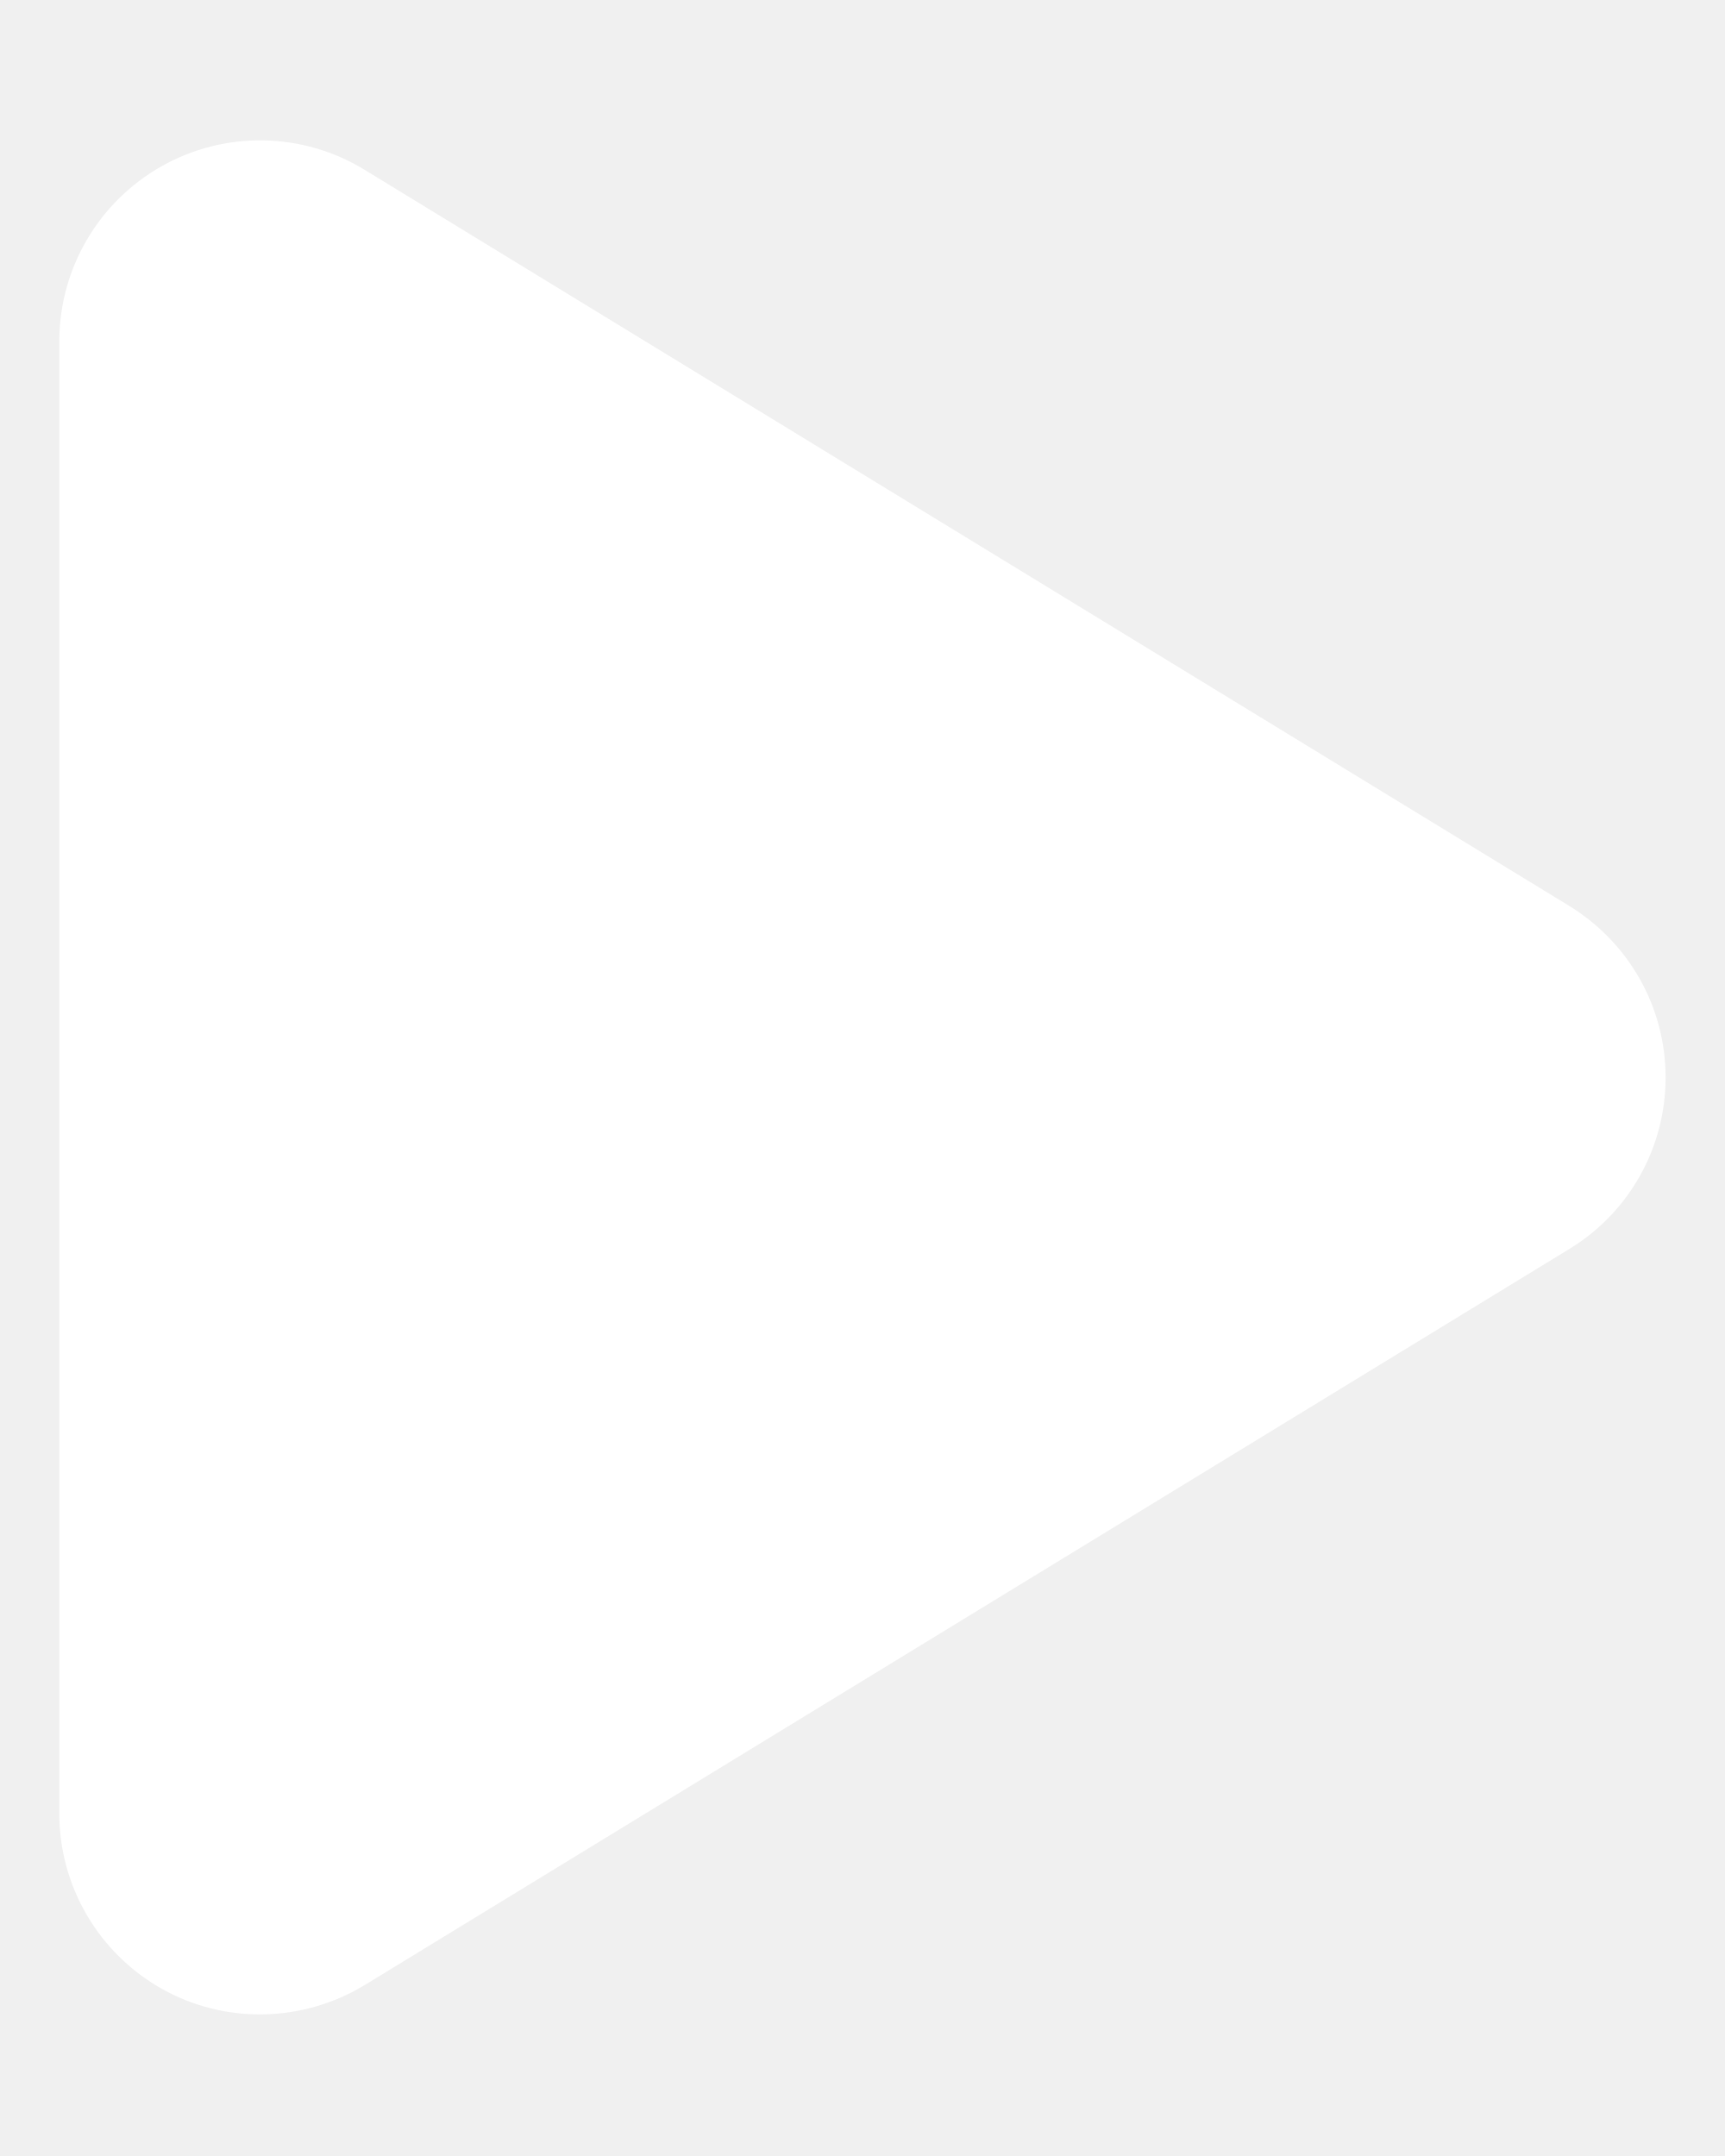
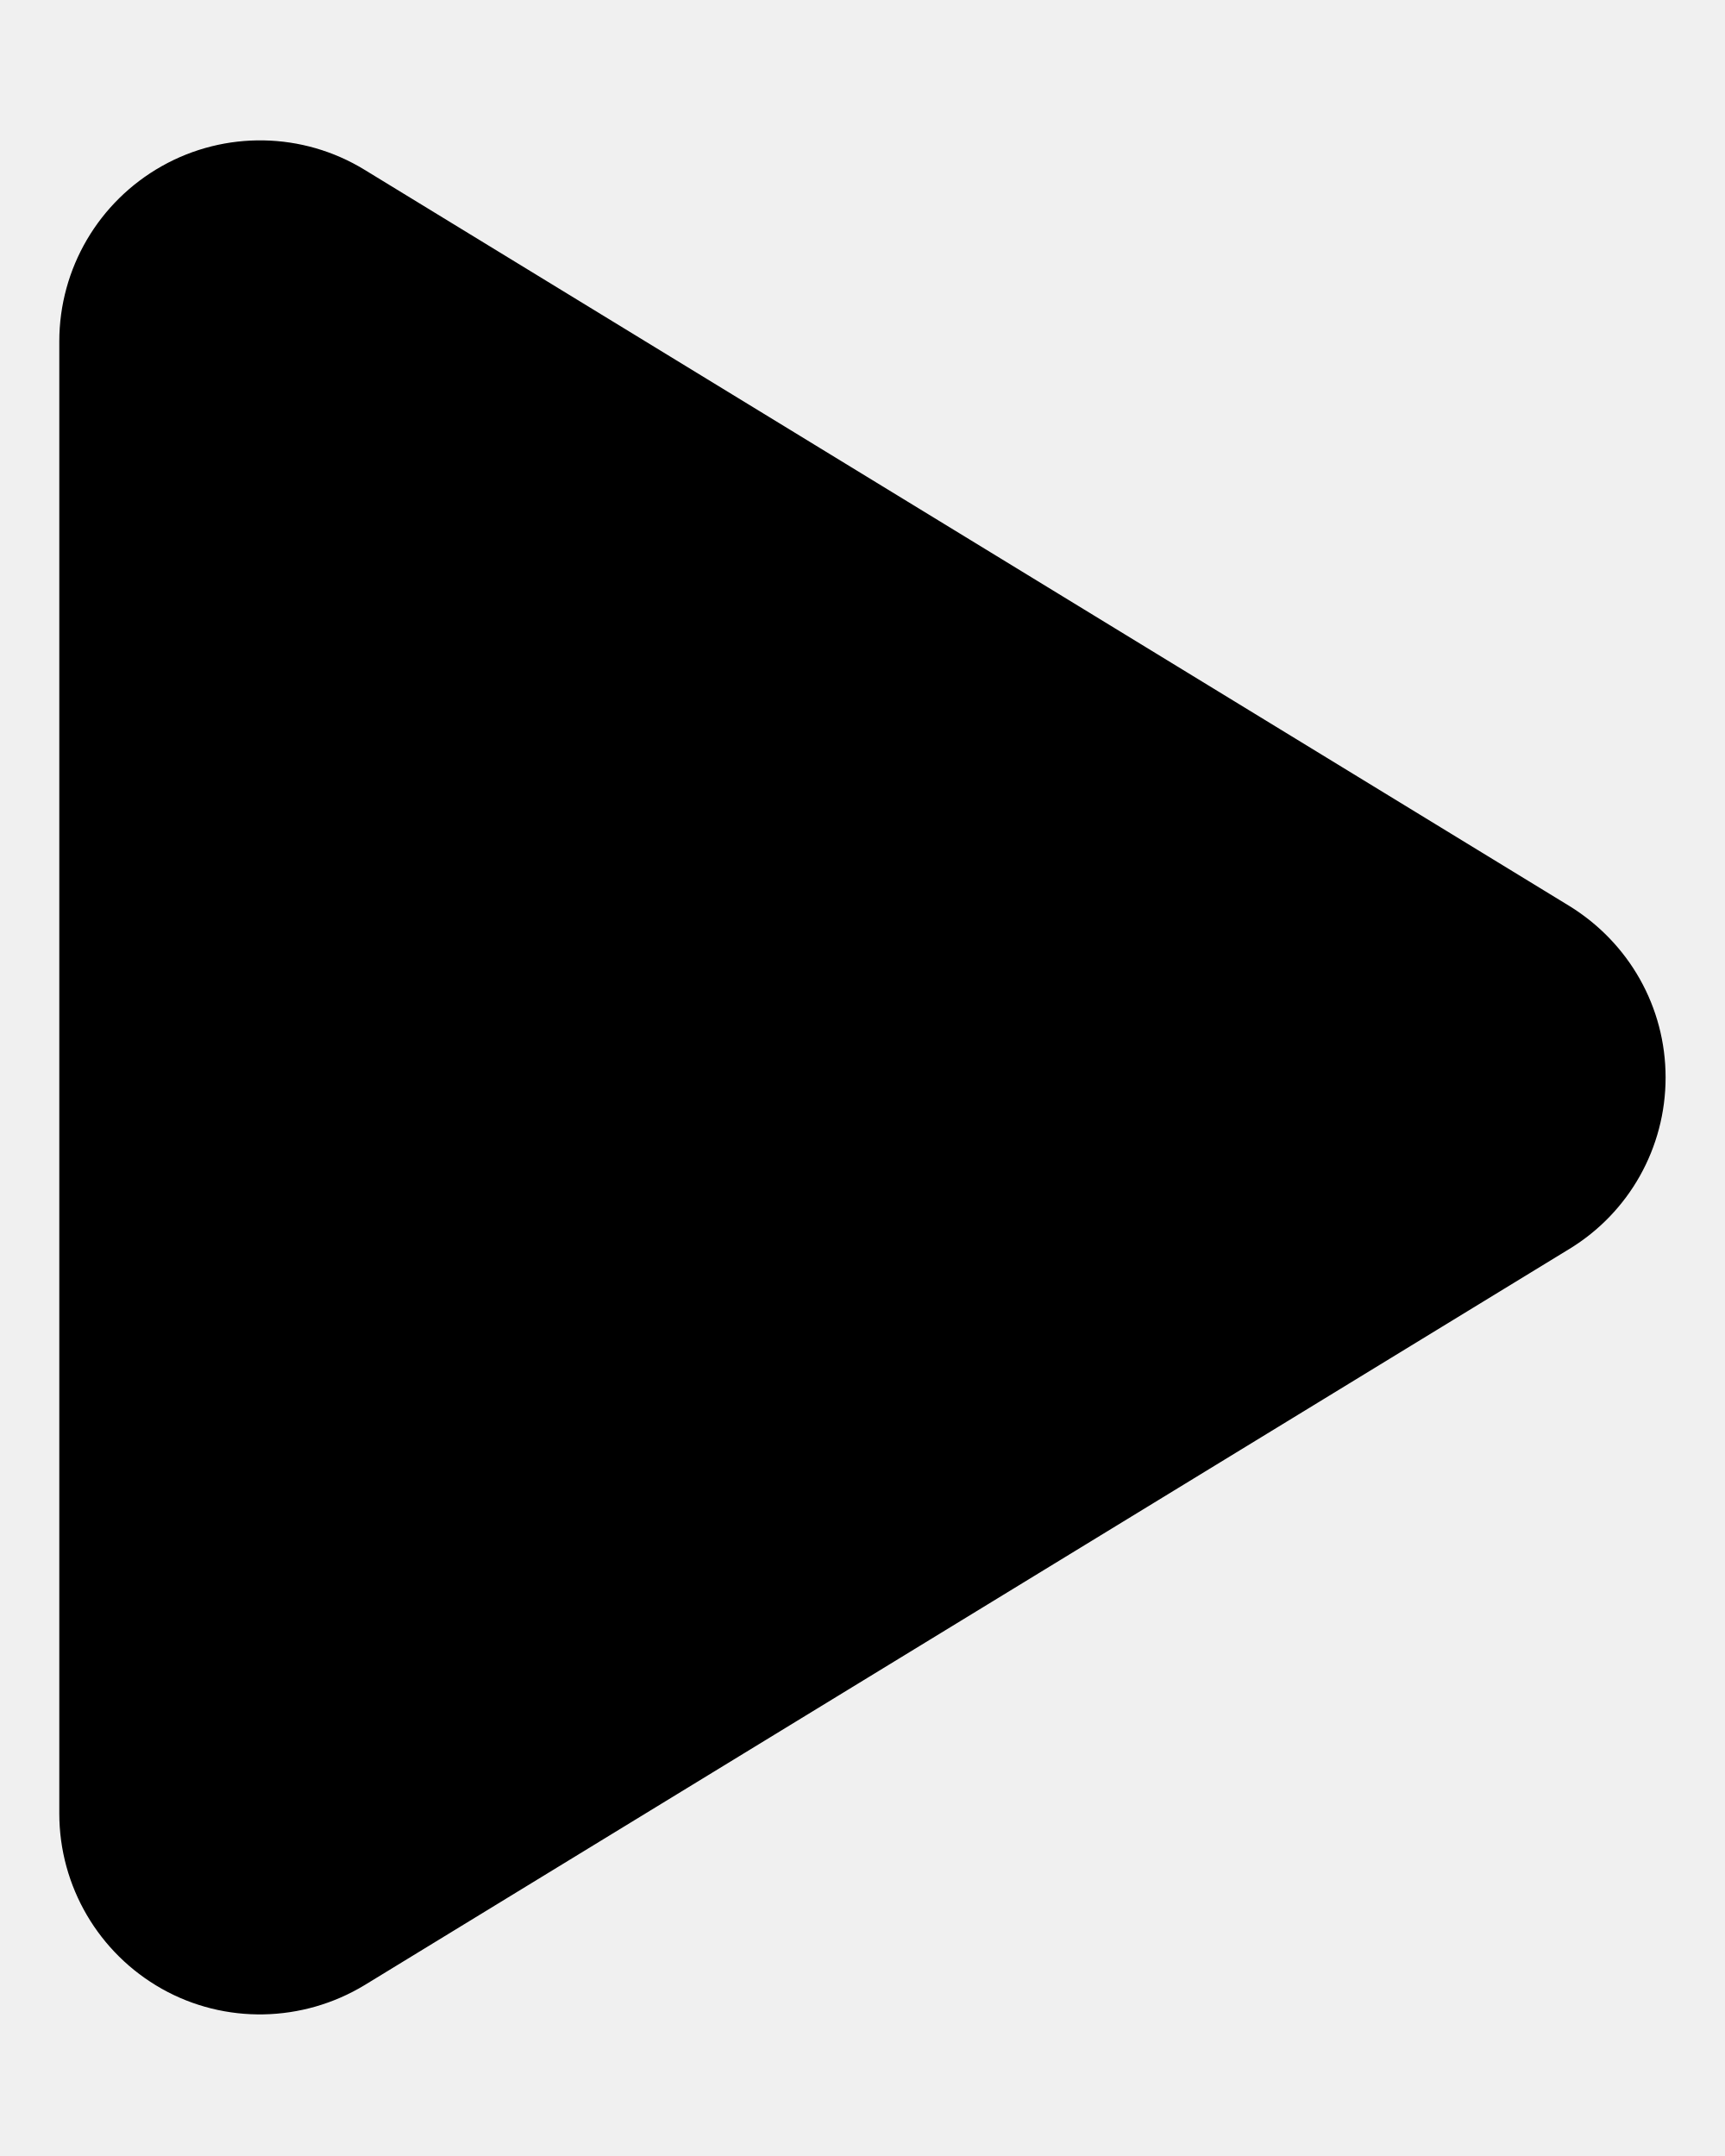
<svg xmlns="http://www.w3.org/2000/svg" width="16" height="20" viewBox="0 0 16 20" fill="none">
  <g clip-path="url(#clip0_1073_751)">
-     <path d="M3.383 1.576C2.808 1.223 2.087 1.211 1.501 1.541C0.915 1.871 0.55 2.491 0.55 3.167V16.823C0.55 17.498 0.915 18.119 1.501 18.449C2.087 18.779 2.808 18.763 3.383 18.414L14.556 11.586C15.111 11.248 15.449 10.647 15.449 9.995C15.449 9.343 15.111 8.746 14.556 8.404L3.383 1.576Z" fill="white" />
+     <path d="M3.383 1.576C2.808 1.223 2.087 1.211 1.501 1.541C0.915 1.871 0.55 2.491 0.55 3.167V16.823C0.55 17.498 0.915 18.119 1.501 18.449C2.087 18.779 2.808 18.763 3.383 18.414L14.556 11.586C15.111 11.248 15.449 10.647 15.449 9.995C15.449 9.343 15.111 8.746 14.556 8.404L3.383 1.576Z" fill="currentColor" />
  </g>
  <defs>
    <clipPath id="clip0_1073_751">
      <path d="M0.551 0.06H15.449V19.925H0.551V0.06Z" fill="white" />
    </clipPath>
  </defs>
</svg>
